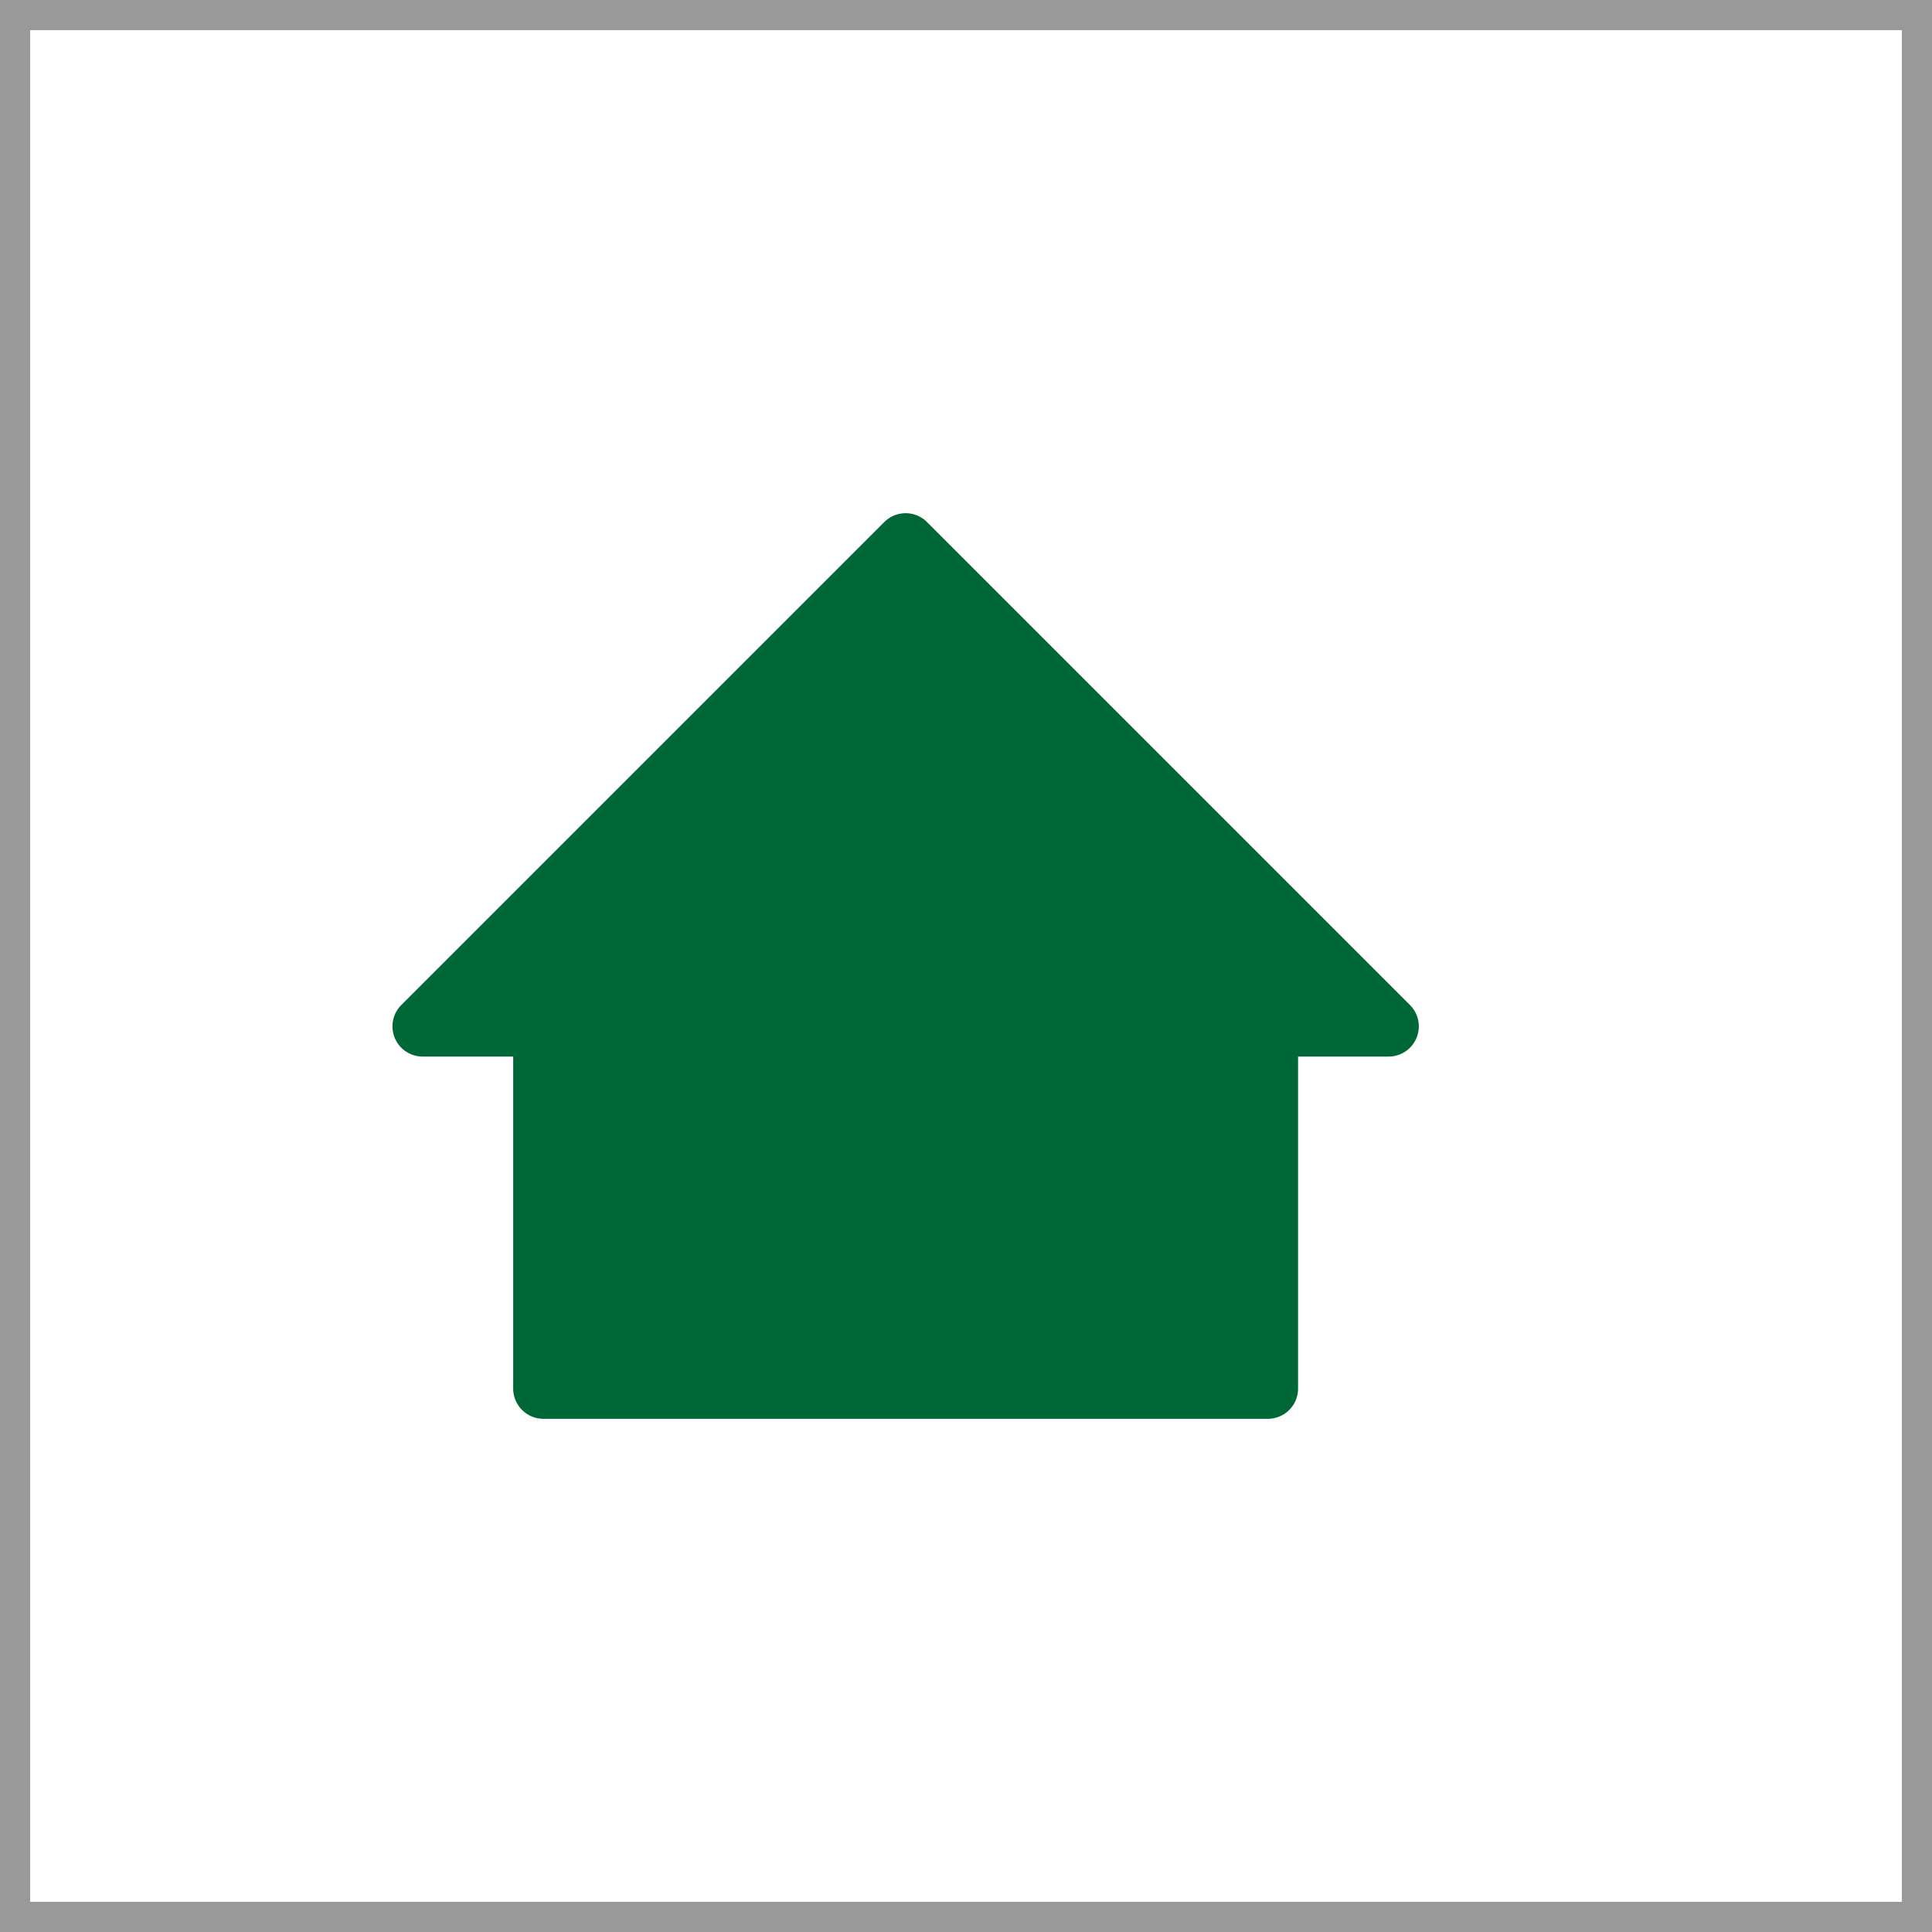
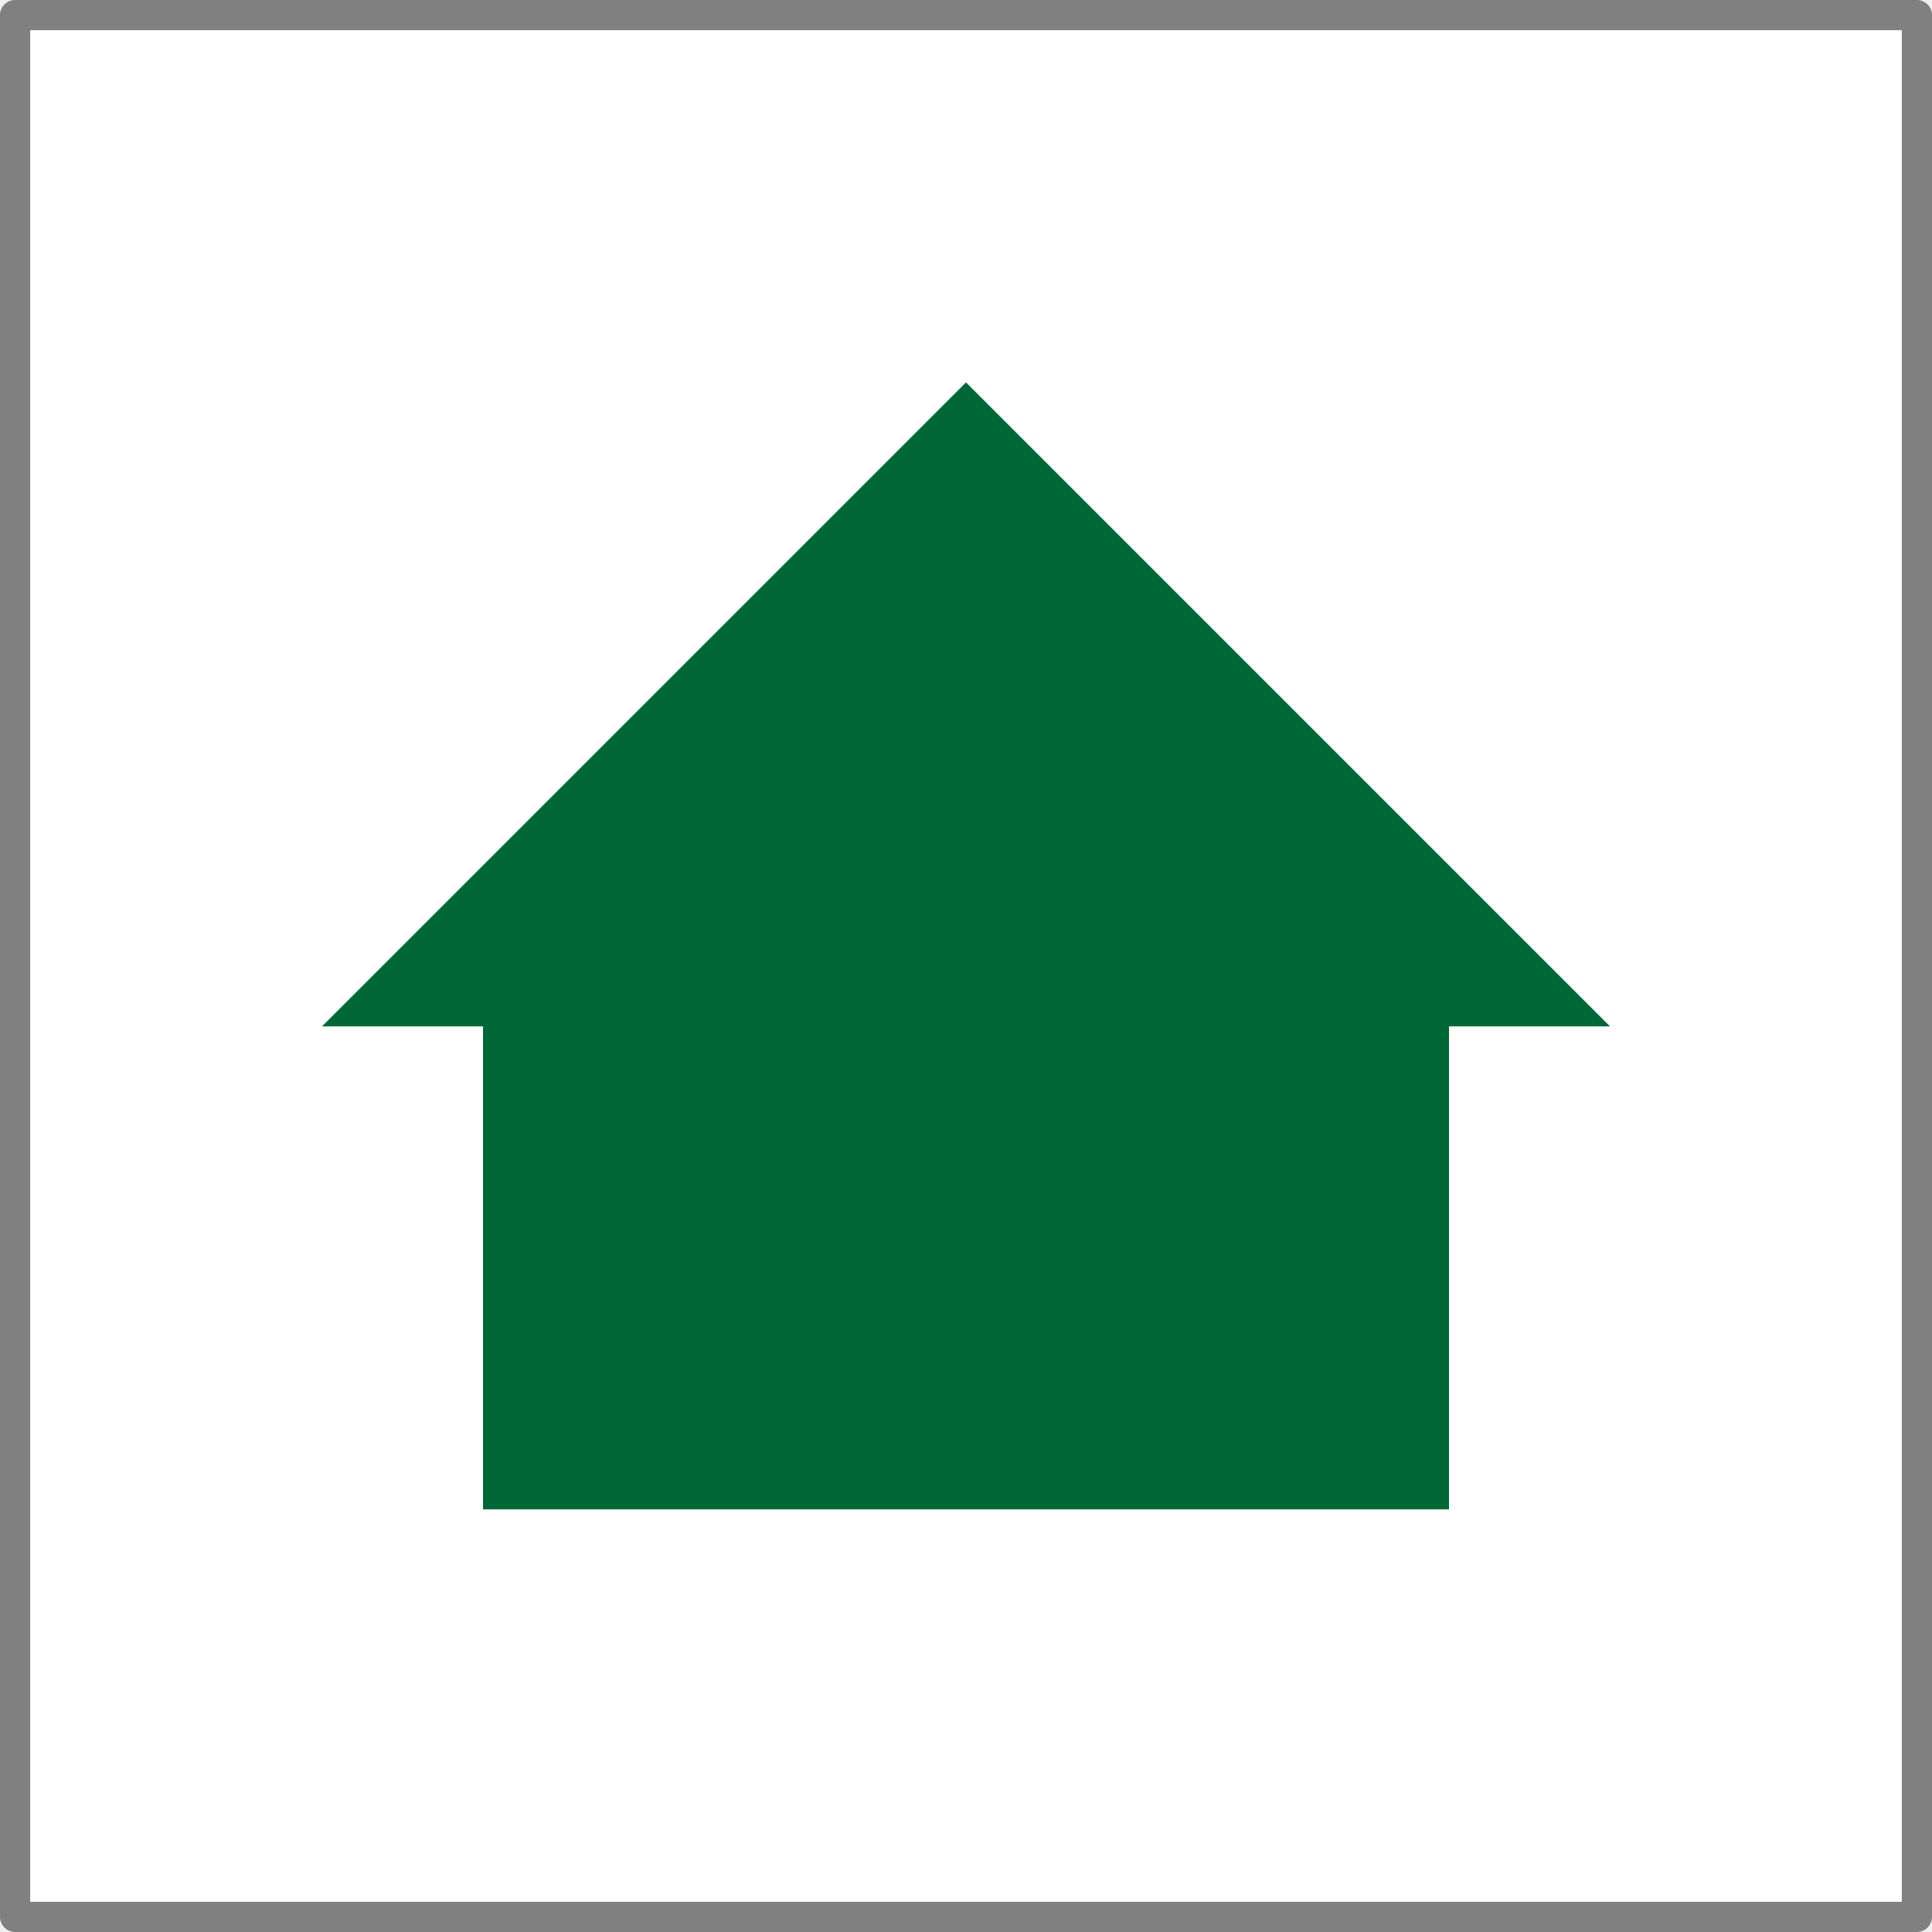
- <svg xmlns="http://www.w3.org/2000/svg" width="16" height="16" viewBox="0 0 16 16">
-   <defs>
-     <style>
-       .a {
-         fill: #fff;
-       }
- 
-       .b {
-         fill: #999;
-       }
- 
-       .c {
-         fill: #006837;
-         stroke: #006837;
-         stroke-linecap: round;
-         stroke-linejoin: round;
-         stroke-width: 0.5px;
-       }
-     </style>
-   </defs>
-   <g>
-     <rect class="a" x="0.125" y="0.125" width="15.75" height="15.75" />
-     <path class="b" d="M15.75.25v15.5H.25V.25h15.5M16,0H0V16H16V0Z" />
-   </g>
-   <polygon class="c" points="7.5 4.5 3.5 8.5 4.5 8.5 4.5 11.5 10.5 11.5 10.5 8.5 11.5 8.5 7.5 4.5" />
+ <svg xmlns="http://www.w3.org/2000/svg" id="Layer_1" data-name="Layer 1" width="64" height="64" viewBox="0 0 64 64">
+   <rect x="0.5" y="0.5" width="63" height="63" fill="#fff" />
+   <path d="M63.5,64H.5a.5.5,0,0,1-.5-.5V.5A.5.5,0,0,1,.5,0h63a.5.5,0,0,1,.5.5v63A.5.5,0,0,1,63.5,64ZM1,63H63V1H1Z" fill="gray" />
+   <polygon points="32 12.667 10.667 34 16 34 16 50 48 50 48 34 53.333 34 32 12.667" fill="#006837" />
</svg>
